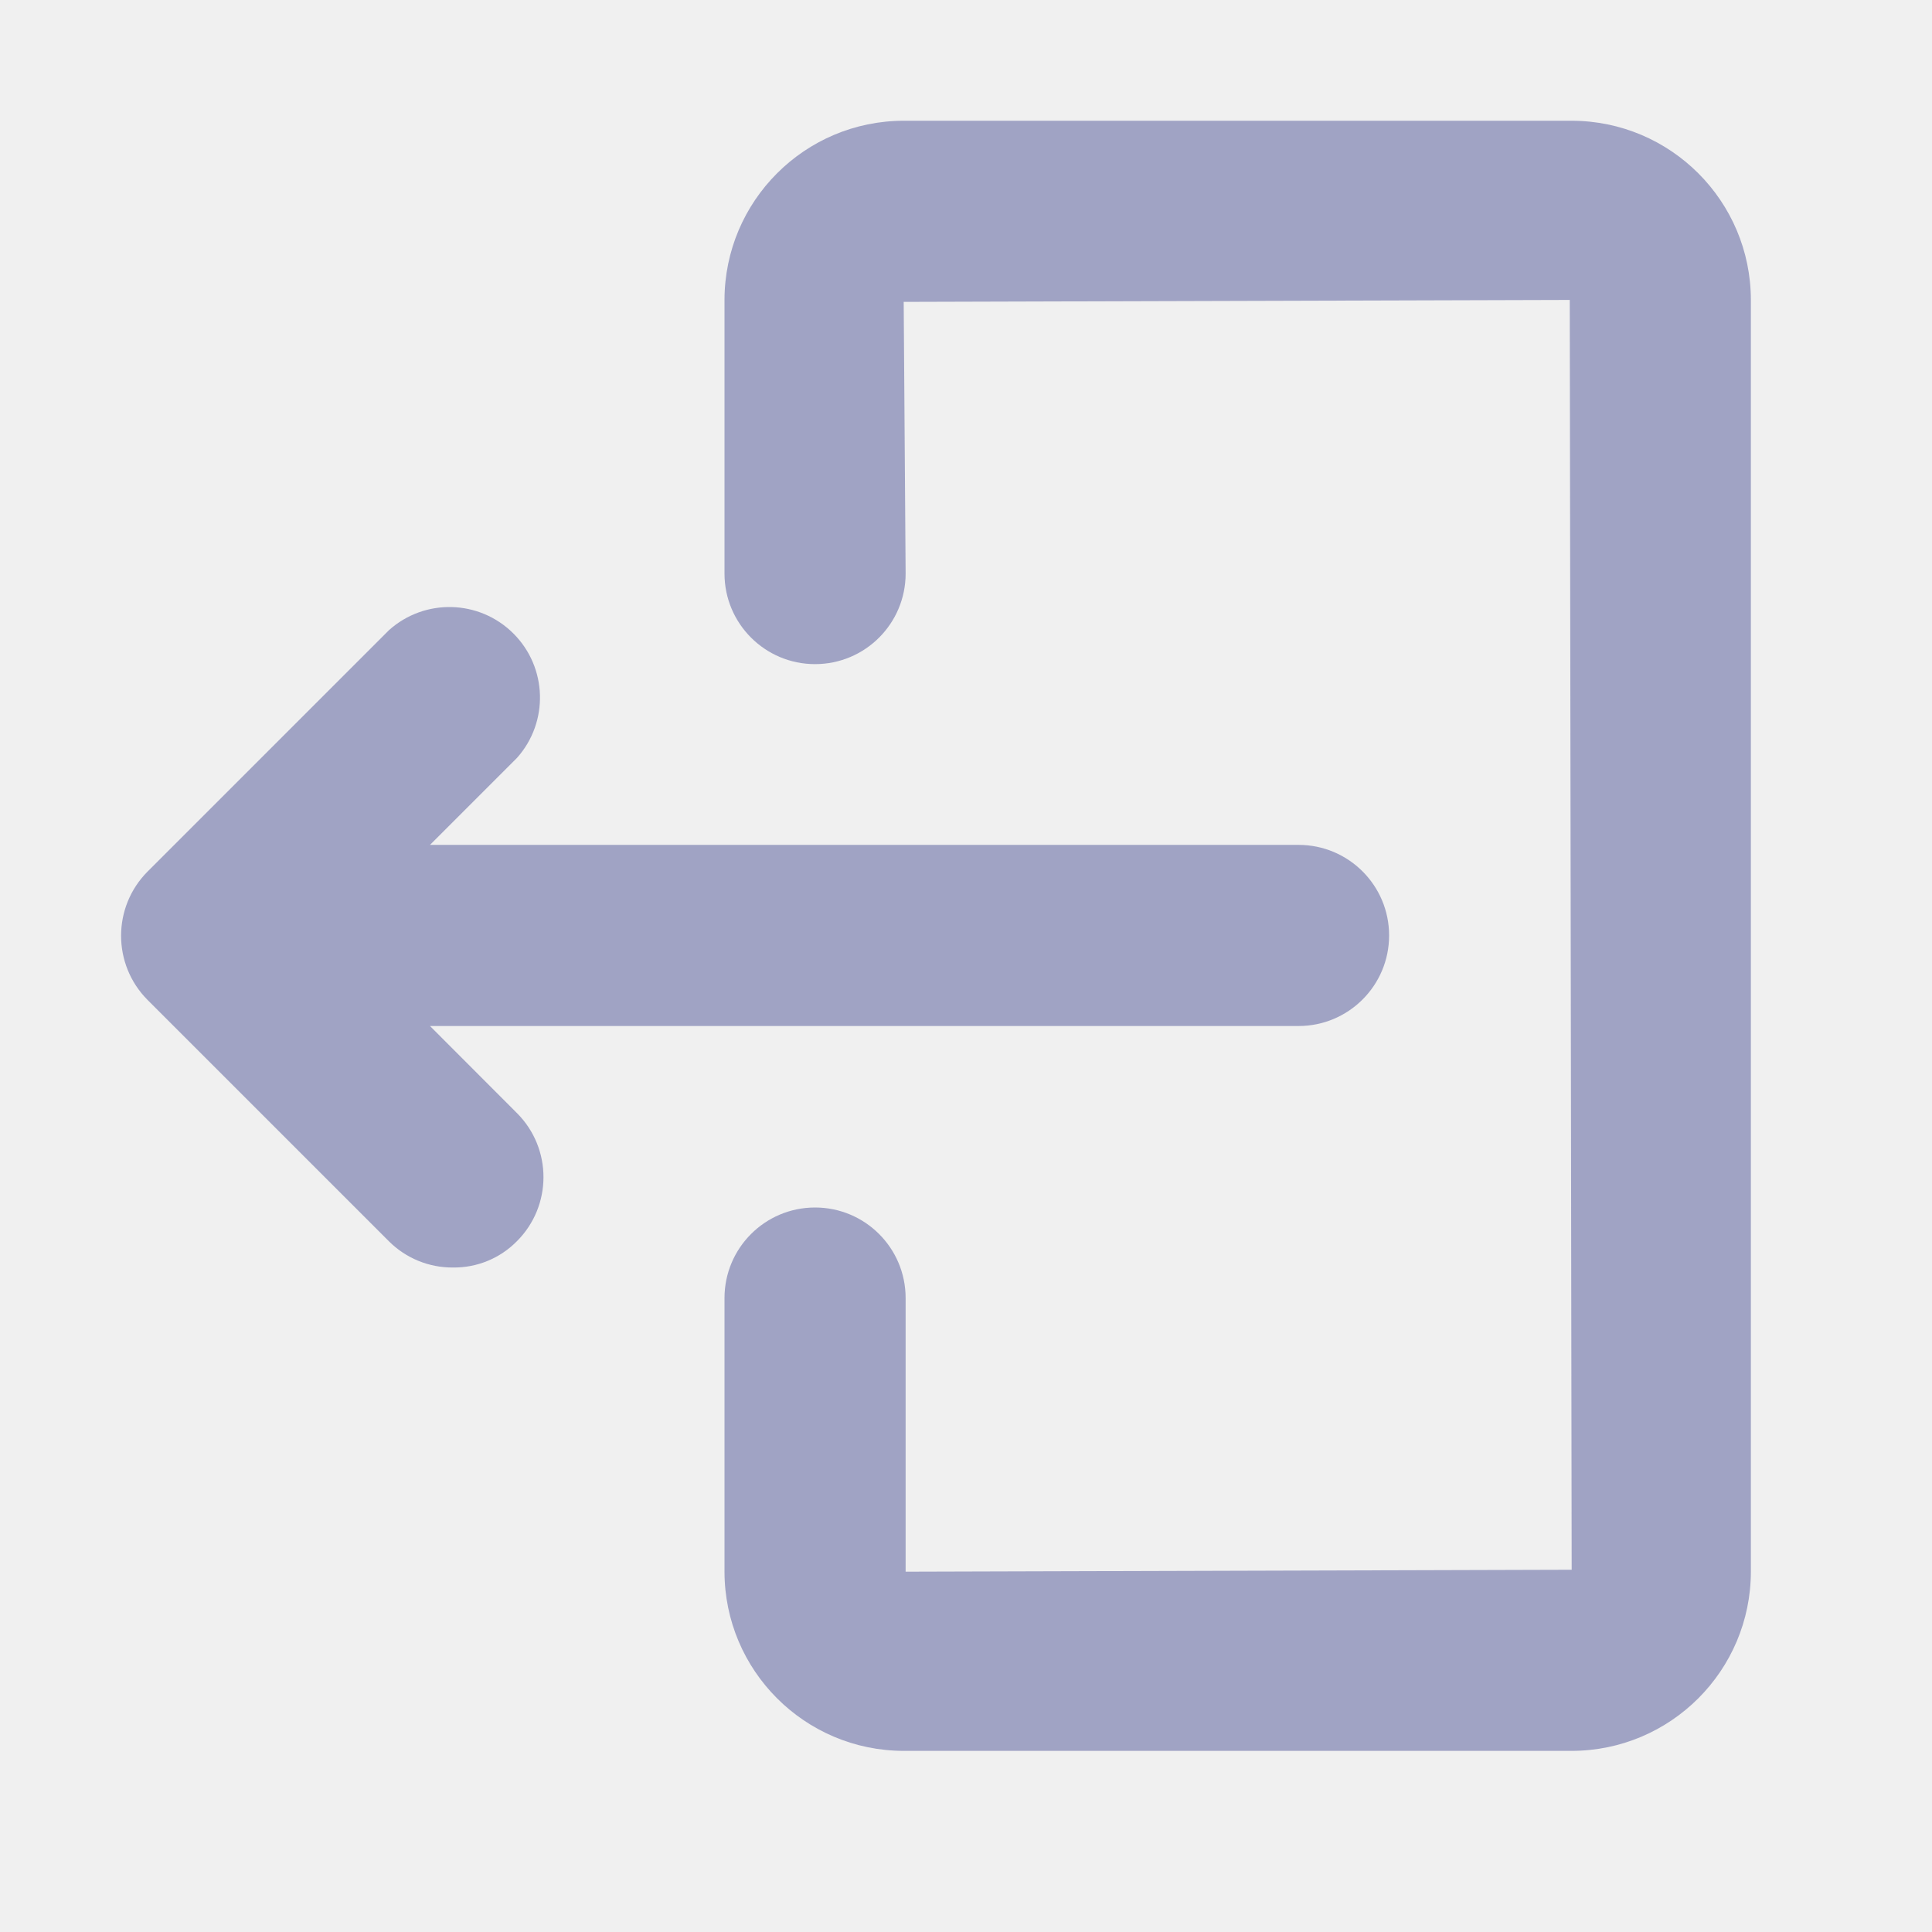
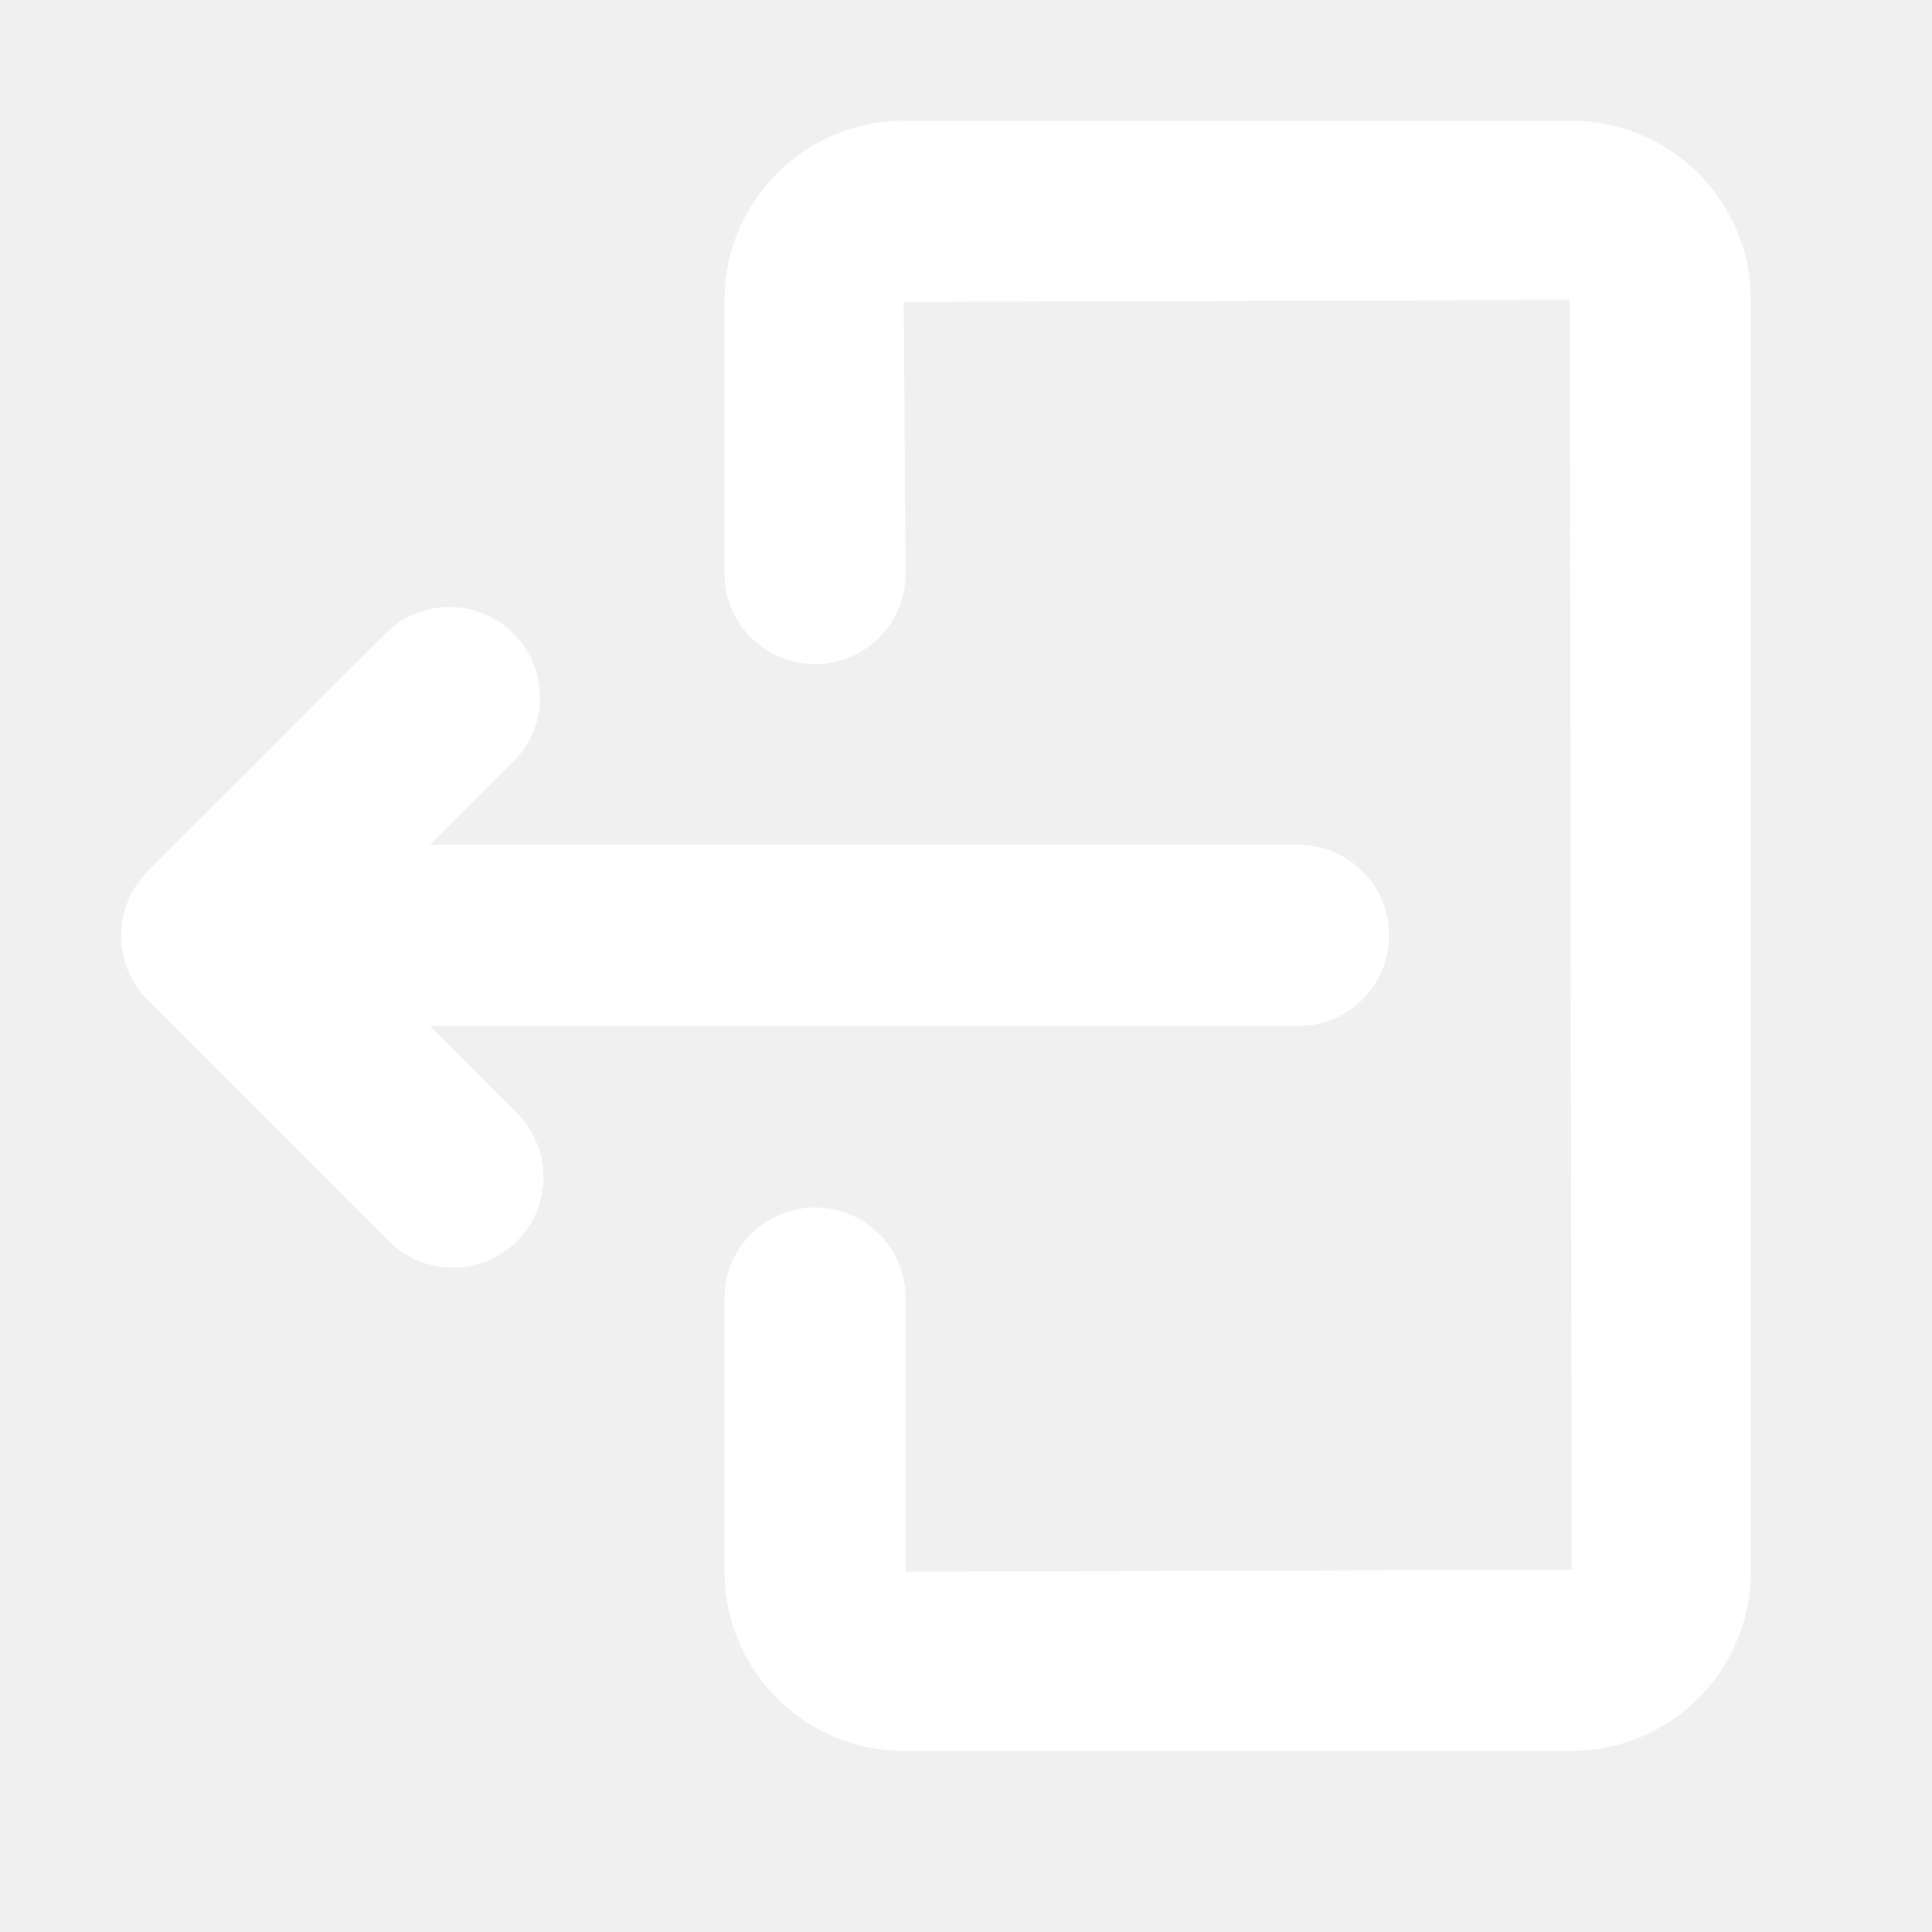
<svg xmlns="http://www.w3.org/2000/svg" width="16" height="16">
  <g data-name="ic_sign out_16">
    <path data-name="Rectangle 486" fill="rgba(255,255,255,0)" d="M0 0h16v16H0z" />
-     <g data-name="Group 334" fill="#a0a3c4">
+     <g data-name="Group 334" fill="#ffffff">
      <path data-name="Path 4416" d="M13.016 14.5H7.484A1.486 1.486 0 0 1 6 13.016V10.75a.75.75 0 0 1 1.5 0v2.266L13.016 13 13 2.484 7.484 2.5 7.5 4.75a.75.75 0 0 1-1.5 0V2.484A1.486 1.486 0 0 1 7.484 1h5.532A1.486 1.486 0 0 1 14.5 2.484v10.532a1.486 1.486 0 0 1-1.484 1.484Z" />
      <path data-name="Union 15" d="M4.281 10.279a.75.75 0 0 0 0-1.061l-.72-.721h7.193a.75.75 0 0 0 0-1.5H3.561l.721-.721a.75.75 0 0 0-1.061-1.057l-2 2a.754.754 0 0 0 0 1.061l2 2a.743.743 0 0 0 .531.217.729.729 0 0 0 .529-.218Z" stroke="rgba(0,0,0,0)" />
    </g>
  </g>
</svg>
